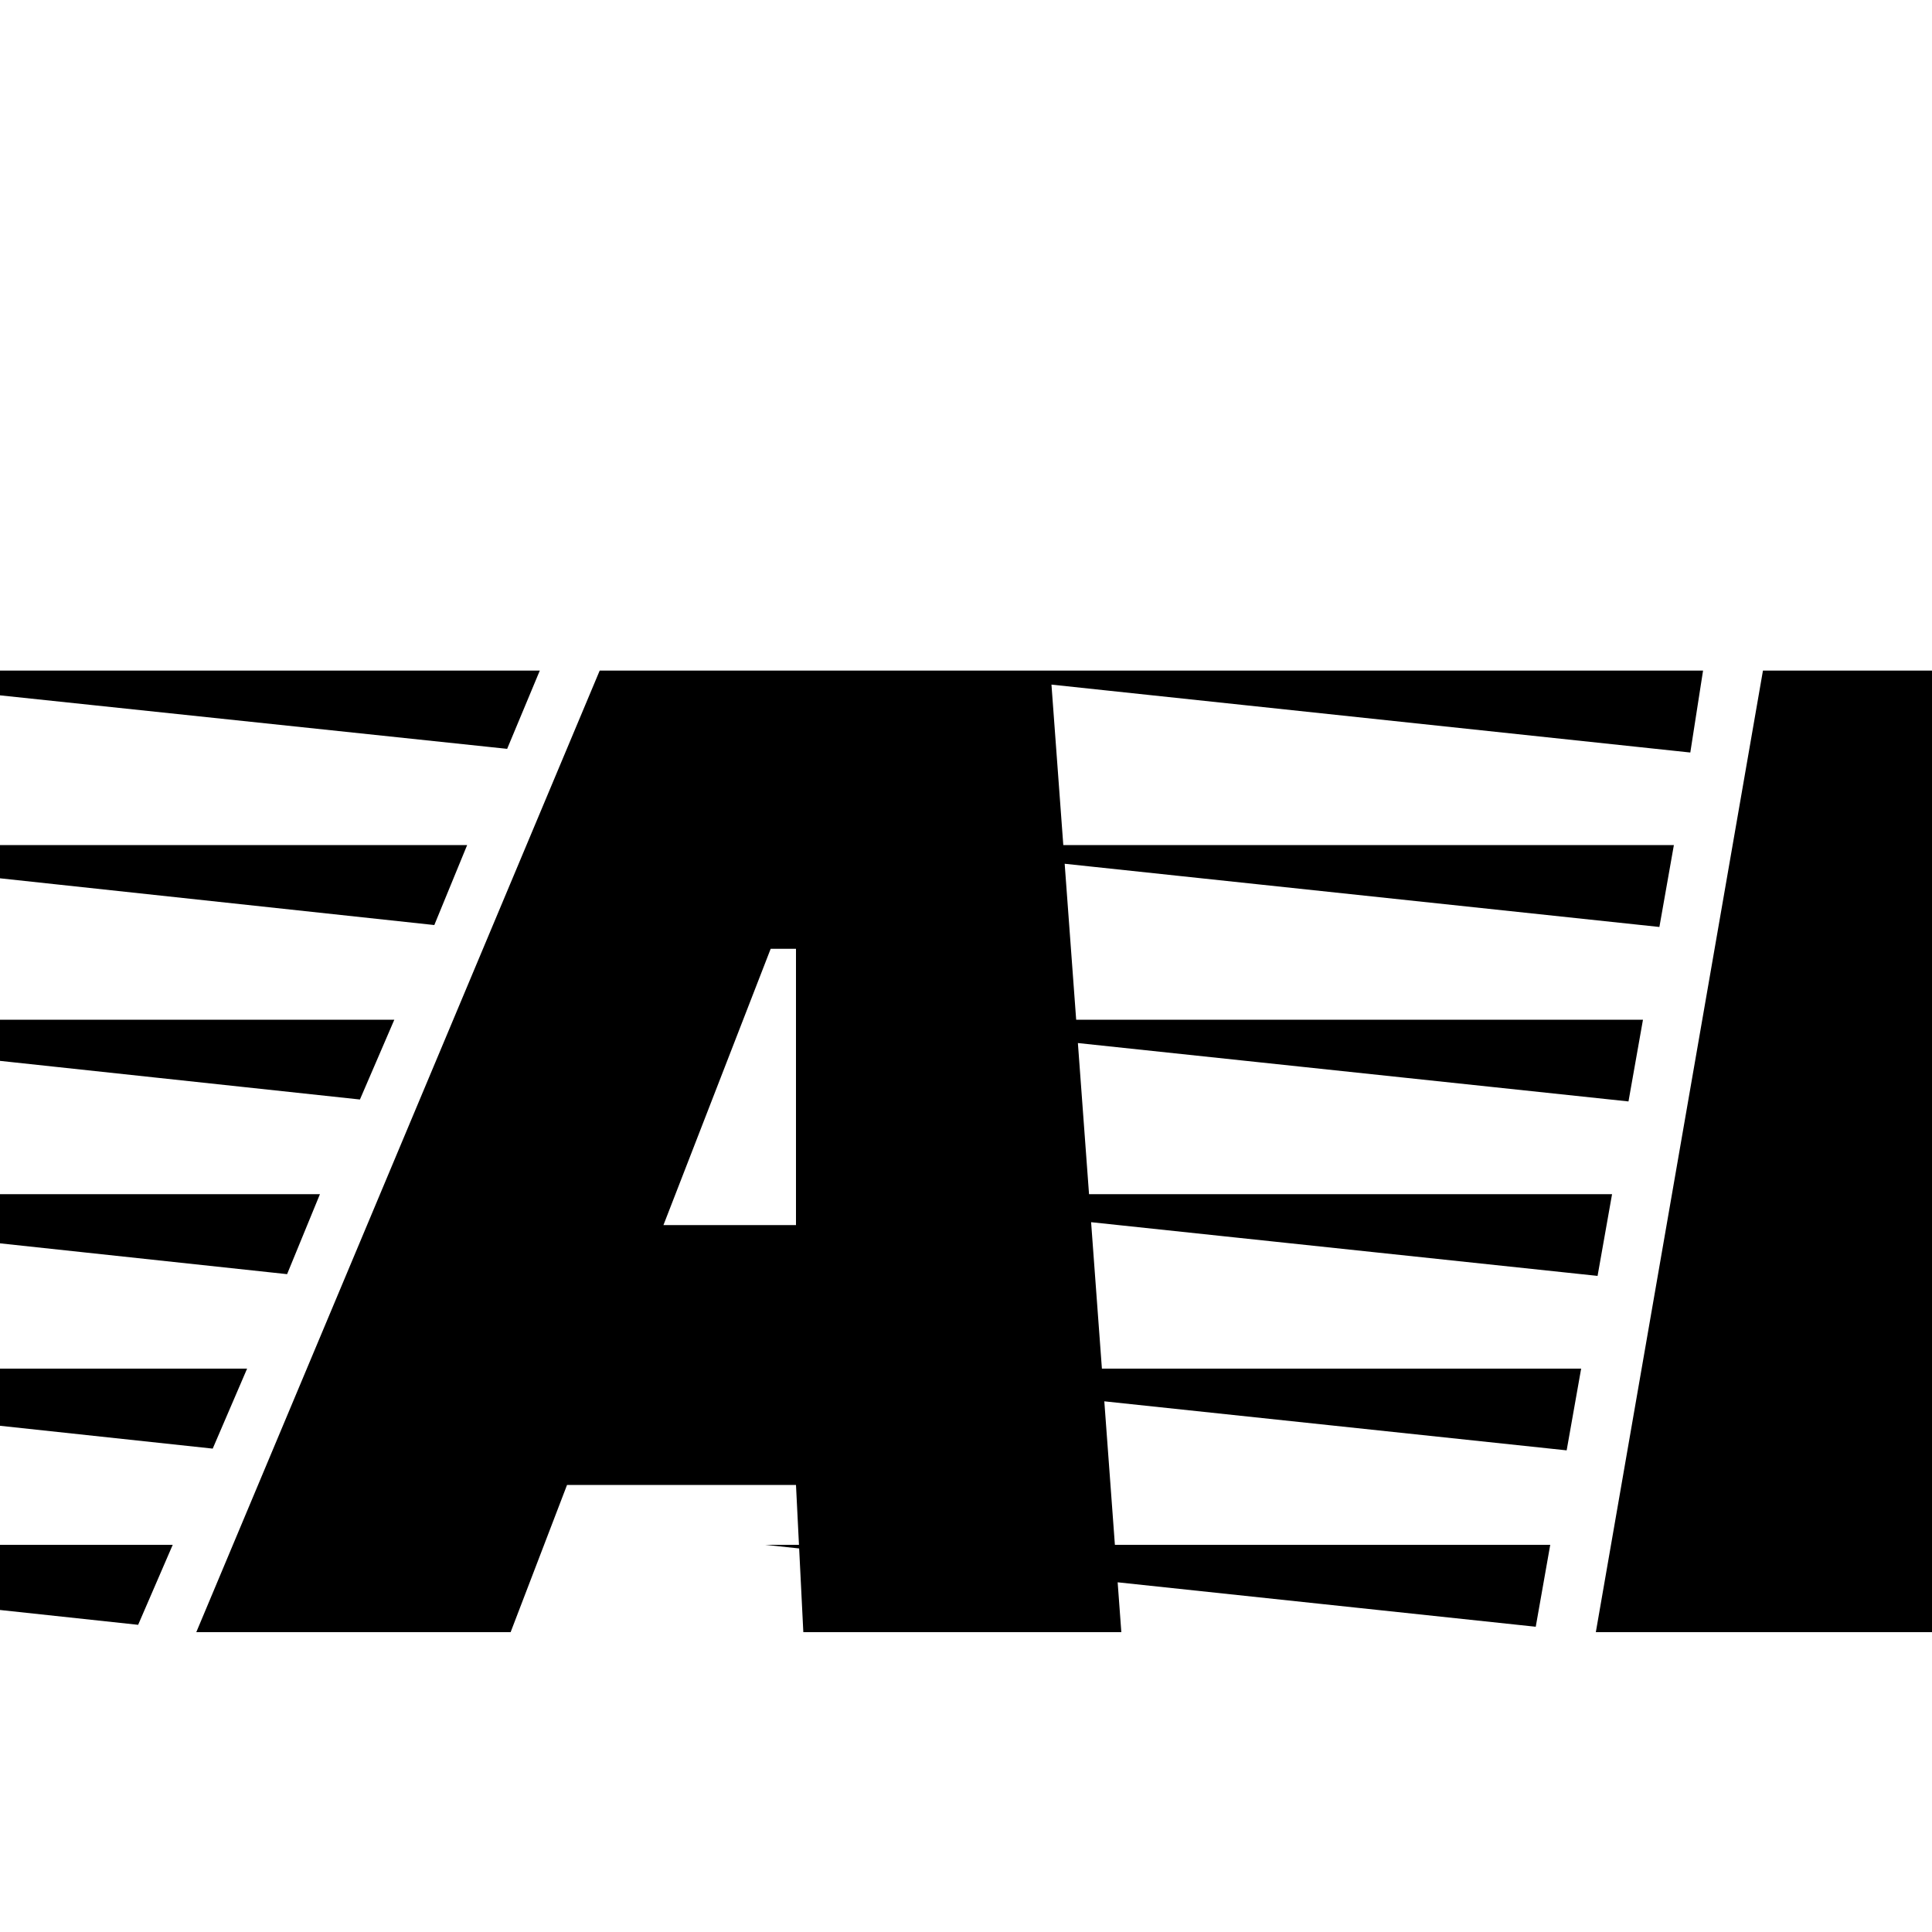
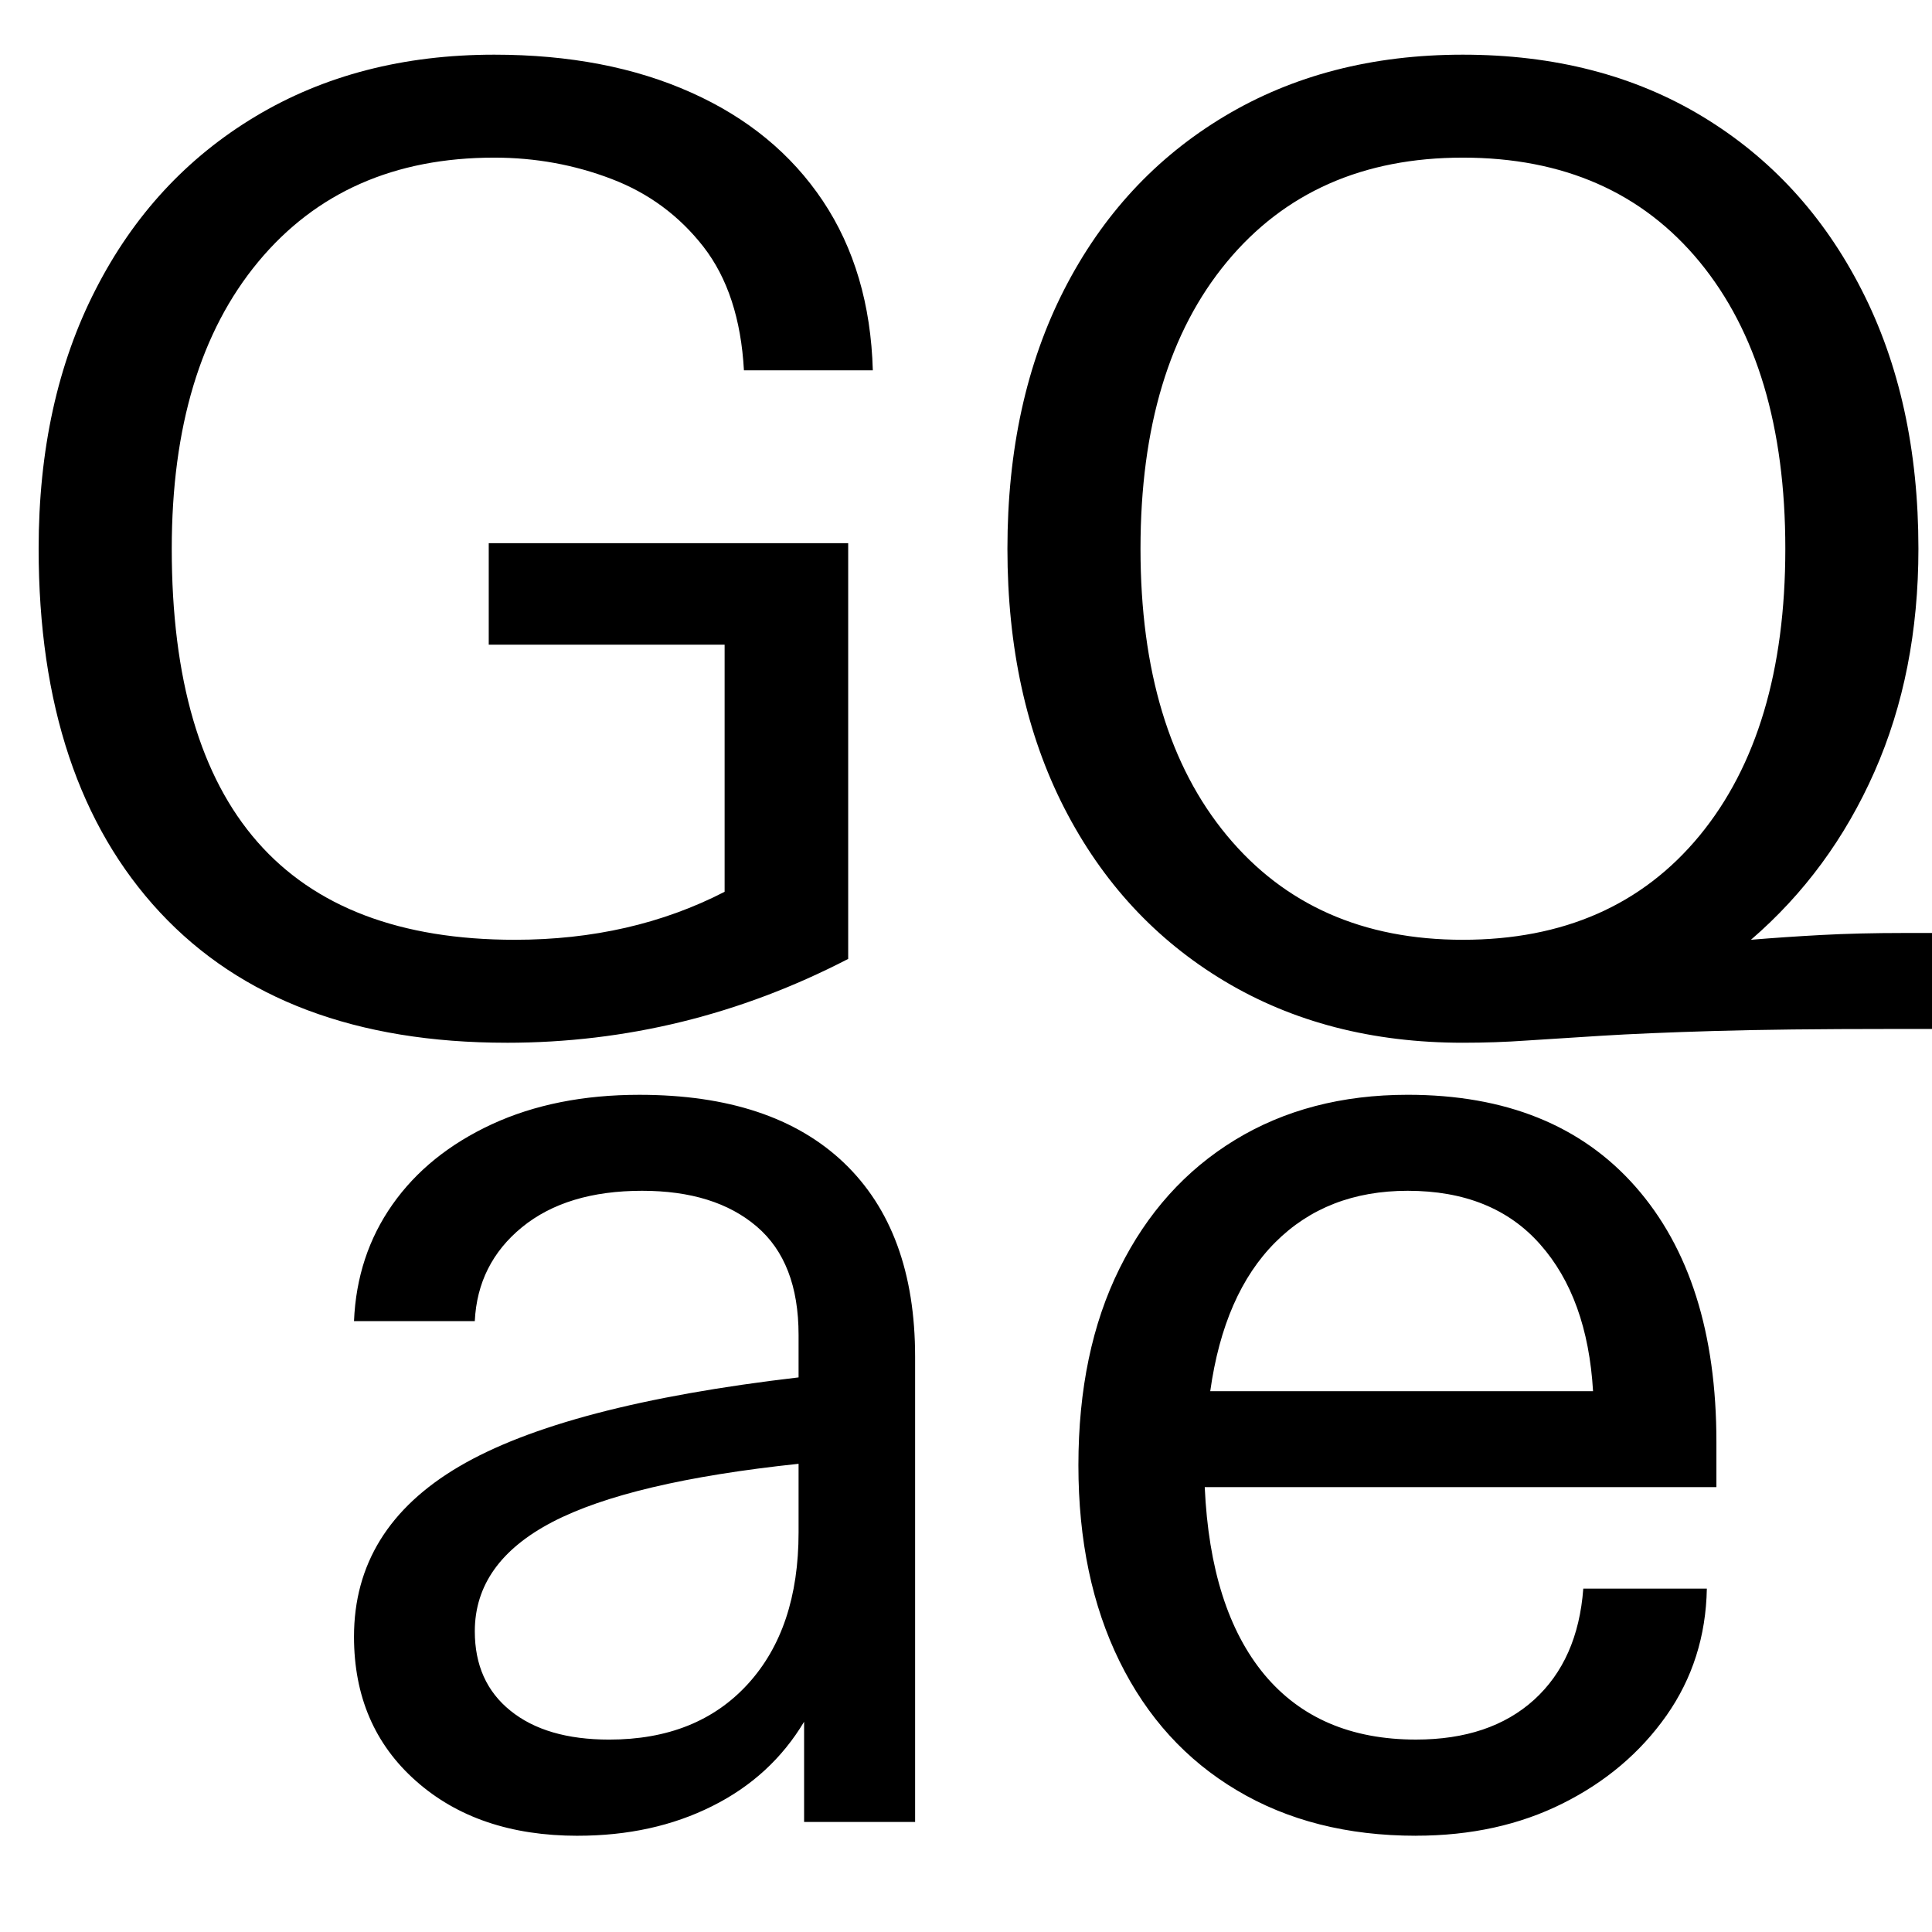
<svg xmlns="http://www.w3.org/2000/svg" width="100" height="100" version="1.1" id="svg1" viewBox="0 0 100 100">
-   <path fill="black" d="M-92.29 84.48L-132.08 84.48L-121.73 25.68L-82.41 25.68L-87.30 40.73L-106.59 40.73L-107.90 48.64L-90.03 48.64L-92.47 62.28L-110.35 62.28L-111.57 69.43L-89.65 69.43L-92.29 84.48ZM-124.65 25.68L-125.40 29.92L-165.19 25.68L-124.65 25.68ZM-126.25 34.71L-126.90 38.95L-166.79 34.71L-126.25 34.71ZM-127.75 43.74L-128.50 47.98L-168.39 43.74L-127.75 43.74ZM-129.35 52.78L-130.10 57.01L-169.99 52.78L-129.35 52.78ZM-130.95 61.81L-131.70 66.04L-171.59 61.81L-130.95 61.81ZM-132.55 70.84L-133.30 75.07L-173.19 70.84L-132.55 70.84ZM-134.15 79.96L-134.90 84.20L-174.79 79.96L-134.15 79.96ZM-41.77 85.89L-41.77 85.89Q-47.32 85.89-52.63 85.28Q-57.95 84.67-62.94 83.44L-62.94 83.44L-57.67 67.92Q-54.09 68.86-49.95 69.47Q-45.81 70.08-42.14 70.08L-42.14 70.08Q-39.13 70.08-36.88 69.94Q-34.62 69.80-32.55 69.52L-32.55 69.52L-31.80 64.82L-39.60 64.06Q-48.82 63.12-52.40 59.88Q-55.97 56.63-55.97 50.99L-55.97 50.99Q-55.97 48.45-55.41 45.34L-55.41 45.34Q-53.90 37.35-51.03 32.74Q-48.17 28.13-42.80 26.20Q-37.44 24.27-28.60 24.27L-28.60 24.27Q-23.42 24.27-18.44 24.84Q-13.45 25.40-8.84 26.62L-8.84 26.62L-13.73 41.67Q-17.40 41.02-20.70 40.64Q-23.99 40.26-28.03 40.26L-28.03 40.26Q-30.20 40.26-31.70 40.36Q-33.21 40.45-35.37 40.73L-35.37 40.73L-36.12 45.34L-29.82 46.00Q-23.05 46.66-19.19 48.59Q-15.33 50.52-13.73 53.39Q-12.14 56.26-12.14 60.02L-12.14 60.02Q-12.14 61.15-12.28 62.32Q-12.42 63.50-12.61 64.82L-12.61 64.82Q-13.92 72.44-16.84 76.76Q-19.76 81.09-23.71 83.02Q-27.66 84.95-32.31 85.42Q-36.97 85.89-41.77 85.89ZM-52.59 29.54L-52.59 29.54L-88.90 25.68L-48.45 25.68Q-49.67 26.43-50.66 27.42Q-51.65 28.41-52.59 29.54ZM-55.50 34.71L-56.91 38.85L-95.95 34.71L-55.50 34.71ZM-58.70 47.98L-58.70 47.98L-98.59 43.74L-58.04 43.74Q-58.14 44.03-58.18 44.31Q-58.23 44.59-58.23 44.87L-58.23 44.87Q-58.33 45.53-58.47 46.28Q-58.61 47.04-58.70 47.98ZM-57.95 57.01L-57.95 57.01L-97.74 52.78L-58.70 52.78Q-58.61 54.00-58.47 54.99Q-58.33 55.97-57.95 57.01ZM-45.53 66.04L-45.53 66.04L-95.30 61.81L-54.75 61.81Q-51.65 64.82-45.53 66.04ZM-61.71 70.84L-63.12 74.98L-96.90 70.84L-61.71 70.84ZM-64.72 79.96L-66.13 84.10L-98.49 79.96L-64.72 79.96ZM26.43 84.48L10.16 84.48L31.04 34.71L54.37 34.71L58.04 84.48L41.58 84.48L41.20 76.86L29.35 76.86L26.43 84.48ZM27.94 34.71L26.25 38.76L-12.14 34.71L27.94 34.71ZM24.18 43.74L22.48 47.88L-15.99 43.74L24.18 43.74ZM39.89 49.11L34.34 63.41L41.20 63.41L41.20 49.11L39.89 49.11ZM20.41 52.78L18.63 56.91L-19.85 52.78L20.41 52.78ZM16.56 61.81L14.86 65.95L-23.71 61.81L16.56 61.81ZM12.79 70.84L11.01 74.98L-27.56 70.84L12.79 70.84ZM8.94 79.96L7.15 84.10L-31.42 79.96L8.94 79.96ZM115.80 84.48L82.60 84.48L91.25 34.71L124.37 34.71L119.94 48.82L104.61 48.82L103.48 55.22L117.59 55.22L115.99 64.25L101.98 64.25L100.85 70.65L118.25 70.65L115.80 84.48ZM88.15 34.71L87.49 38.95L47.60 34.71L88.15 34.71ZM86.64 43.74L85.89 47.98L46.00 43.74L86.64 43.74ZM85.04 52.78L84.29 57.01L44.40 52.78L85.04 52.78ZM83.44 61.81L82.69 66.04L42.80 61.81L83.44 61.81ZM81.84 70.84L81.09 75.07L41.20 70.84L81.84 70.84ZM80.24 79.96L79.49 84.20L39.60 79.96L80.24 79.96ZM163.22 85.61L163.22 85.61Q158.80 85.61 154.23 85.14Q149.67 84.67 145.25 83.44L145.25 83.44L149.86 69.52Q157.20 71.59 163.97 71.59L163.97 71.59Q165.66 71.59 167.22 71.54Q168.77 71.50 170.46 71.31L170.46 71.31L170.93 68.30L165.00 67.64Q157.20 66.79 154.09 63.97Q150.99 61.15 150.99 56.26L150.99 56.26Q150.99 55.22 151.13 54.00Q151.27 52.78 151.46 51.55L151.46 51.55Q152.68 44.78 155.17 40.92Q157.67 37.06 162.23 35.42Q166.79 33.77 174.22 33.77L174.22 33.77Q183.16 33.77 191.06 35.75L191.06 35.75L186.55 49.48Q183.25 48.73 180.53 48.35Q177.80 47.98 174.60 47.98L174.60 47.98Q172.81 47.98 171.68 48.02Q170.56 48.07 168.96 48.26L168.96 48.26L168.49 50.99L173.19 51.55Q181.47 52.49 184.90 55.79Q188.33 59.08 188.33 64.06L188.33 64.06Q188.33 64.91 188.24 65.85Q188.15 66.79 187.96 67.73L187.96 67.73Q186.83 74.22 184.38 77.89Q181.94 81.56 178.55 83.21Q175.16 84.85 171.21 85.23Q167.26 85.61 163.22 85.61ZM153.15 38.66L153.15 38.66L116.46 34.71L157.01 34.71Q155.88 35.56 154.89 36.50Q153.90 37.44 153.15 38.66ZM149.29 47.98L149.29 47.98L109.97 43.74L150.52 43.74Q150.14 44.68 149.86 45.77Q149.58 46.85 149.29 47.98ZM148.17 56.26L148.17 57.01L108.28 52.78L148.35 52.78Q148.26 53.62 148.21 54.52Q148.17 55.41 148.17 56.26L148.17 56.26ZM151.74 66.04L151.74 66.04L111.95 61.81L149.01 61.81Q149.86 64.25 151.74 66.04ZM146.38 70.84L145.06 74.98L105.83 70.84L146.38 70.84ZM143.37 79.96L142.05 84.20L102.73 79.96L143.37 79.96ZM235.28 84.48L218.72 84.48L224.93 48.82L214.49 48.82L217.03 34.71L254.19 34.71L251.65 48.82L241.49 48.82L235.28 84.48ZM213.92 34.71L213.26 38.95L173.38 34.71L213.92 34.71ZM212.42 43.74L211.67 47.98L171.78 43.74L212.42 43.74ZM221.45 52.78L220.70 57.01L180.81 52.78L221.45 52.78ZM219.85 61.81L219.10 66.04L179.21 61.81L219.85 61.81ZM218.25 70.84L217.50 75.07L177.61 70.84L218.25 70.84ZM216.65 79.96L215.90 84.20L176.01 79.96L216.65 79.96Z" />
+   <defs id="defs1" />
+   <path id="path4" d="m 29.896,95.019 v 0 q -5.177,0 -8.375,-2.845 -3.198,-2.836 -3.198,-7.461 v 0 q 0,-5.605 5.434,-8.803 5.434,-3.198 17.577,-4.616 v 0 -2.198 q 0,-3.769 -2.17,-5.615 -2.16,-1.846 -5.929,-1.846 v 0 q -3.902,0 -6.214,1.884 -2.303,1.884 -2.446,4.863 v 0 h -6.252 q 0.143,-3.407 1.989,-6.033 1.846,-2.627 5.148,-4.159 3.302,-1.523 7.632,-1.523 v 0 q 6.89,0 10.582,3.512 3.692,3.521 3.692,10.049 v 0 24.077 H 41.62 v -5.187 q -1.703,2.845 -4.758,4.368 -3.055,1.532 -6.966,1.532 z M 24.576,84.436 v 0 q 0,2.627 1.846,4.111 1.846,1.494 5.11,1.494 v 0 q 4.549,0 7.175,-2.874 2.627,-2.874 2.627,-7.851 v 0 -3.55 q -8.736,0.923 -12.752,3.017 -4.006,2.094 -4.006,5.653 z m 48.715,10.582 v 0 q -5.329,0 -9.269,-2.351 -3.94,-2.341 -6.072,-6.671 -2.132,-4.33 -2.132,-10.154 v 0 q 0,-5.9 2.132,-10.192 2.132,-4.301 5.967,-6.643 3.835,-2.341 8.946,-2.341 v 0 q 7.604,0 11.791,4.758 4.187,4.758 4.187,13.209 v 0 2.341 H 62.357 q 0.285,6.319 3.083,9.697 2.807,3.369 7.851,3.369 v 0 q 3.835,0 6.11,-2.056 2.274,-2.065 2.55,-5.758 v 0 h 6.395 q -0.067,3.692 -2.094,6.576 -2.027,2.874 -5.358,4.539 -3.34,1.675 -7.604,1.675 z M 72.863,61.635 v 0 q -4.187,0 -6.852,2.665 -2.665,2.665 -3.369,7.708 v 0 H 82.456 Q 82.171,67.173 79.715,64.404 77.27,61.635 72.863,61.635 Z" style="stroke-width:1" />
+   <path id="path1" d="m 26.22,53.972 v 0 q -11.648,0 -17.939,-6.747 Q 2,40.478 2,28.401 v 0 Q 2,20.731 4.95,14.983 7.891,9.225 13.22,6.028 18.549,2.83 25.582,2.83 v 0 q 5.824,0 10.192,1.96 4.368,1.951 6.814,5.605 2.446,3.664 2.589,8.774 v 0 H 38.506 Q 38.287,15.192 36.412,12.775 34.528,10.358 31.654,9.263 28.77,8.159 25.582,8.159 v 0 q -7.746,0 -12.219,5.396 -4.473,5.396 -4.473,14.846 v 0 q 0,20.242 17.758,20.242 v 0 q 6.033,0 10.858,-2.484 v 0 -12.79 H 25.297 v -5.253 h 18.605 v 21.517 q -8.384,4.34 -17.682,4.34 z m 49.496,-5.329 v 0 q 7.813,0 12.257,-5.396 4.435,-5.396 4.435,-14.846 v 0 q 0,-9.45 -4.435,-14.846 Q 83.528,8.159 75.715,8.159 v 0 q -7.737,0 -12.21,5.396 -4.473,5.396 -4.473,14.846 v 0 q 0,9.45 4.473,14.846 4.473,5.396 12.21,5.396 z m 0,5.329 v 0 q -7.023,0 -12.352,-3.198 -5.329,-3.198 -8.279,-8.955 -2.941,-5.748 -2.941,-13.418 v 0 q 0,-7.67 2.941,-13.418 Q 58.033,9.225 63.363,6.028 68.692,2.83 75.715,2.83 v 0 q 7.109,0 12.4,3.198 5.291,3.198 8.232,8.955 2.95,5.748 2.95,13.418 v 0 q 0,6.395 -2.274,11.544 -2.274,5.148 -6.395,8.698 v 0 q 1.713,-0.143 3.626,-0.247 1.922,-0.105 4.33,-0.105 v 0 H 102 v 4.968 h -4.121 q -5.615,0 -9.164,0.105 -3.55,0.105 -5.824,0.247 -2.274,0.143 -3.873,0.247 -1.599,0.114 -3.302,0.114 z" style="stroke-width:1" />
</svg>
